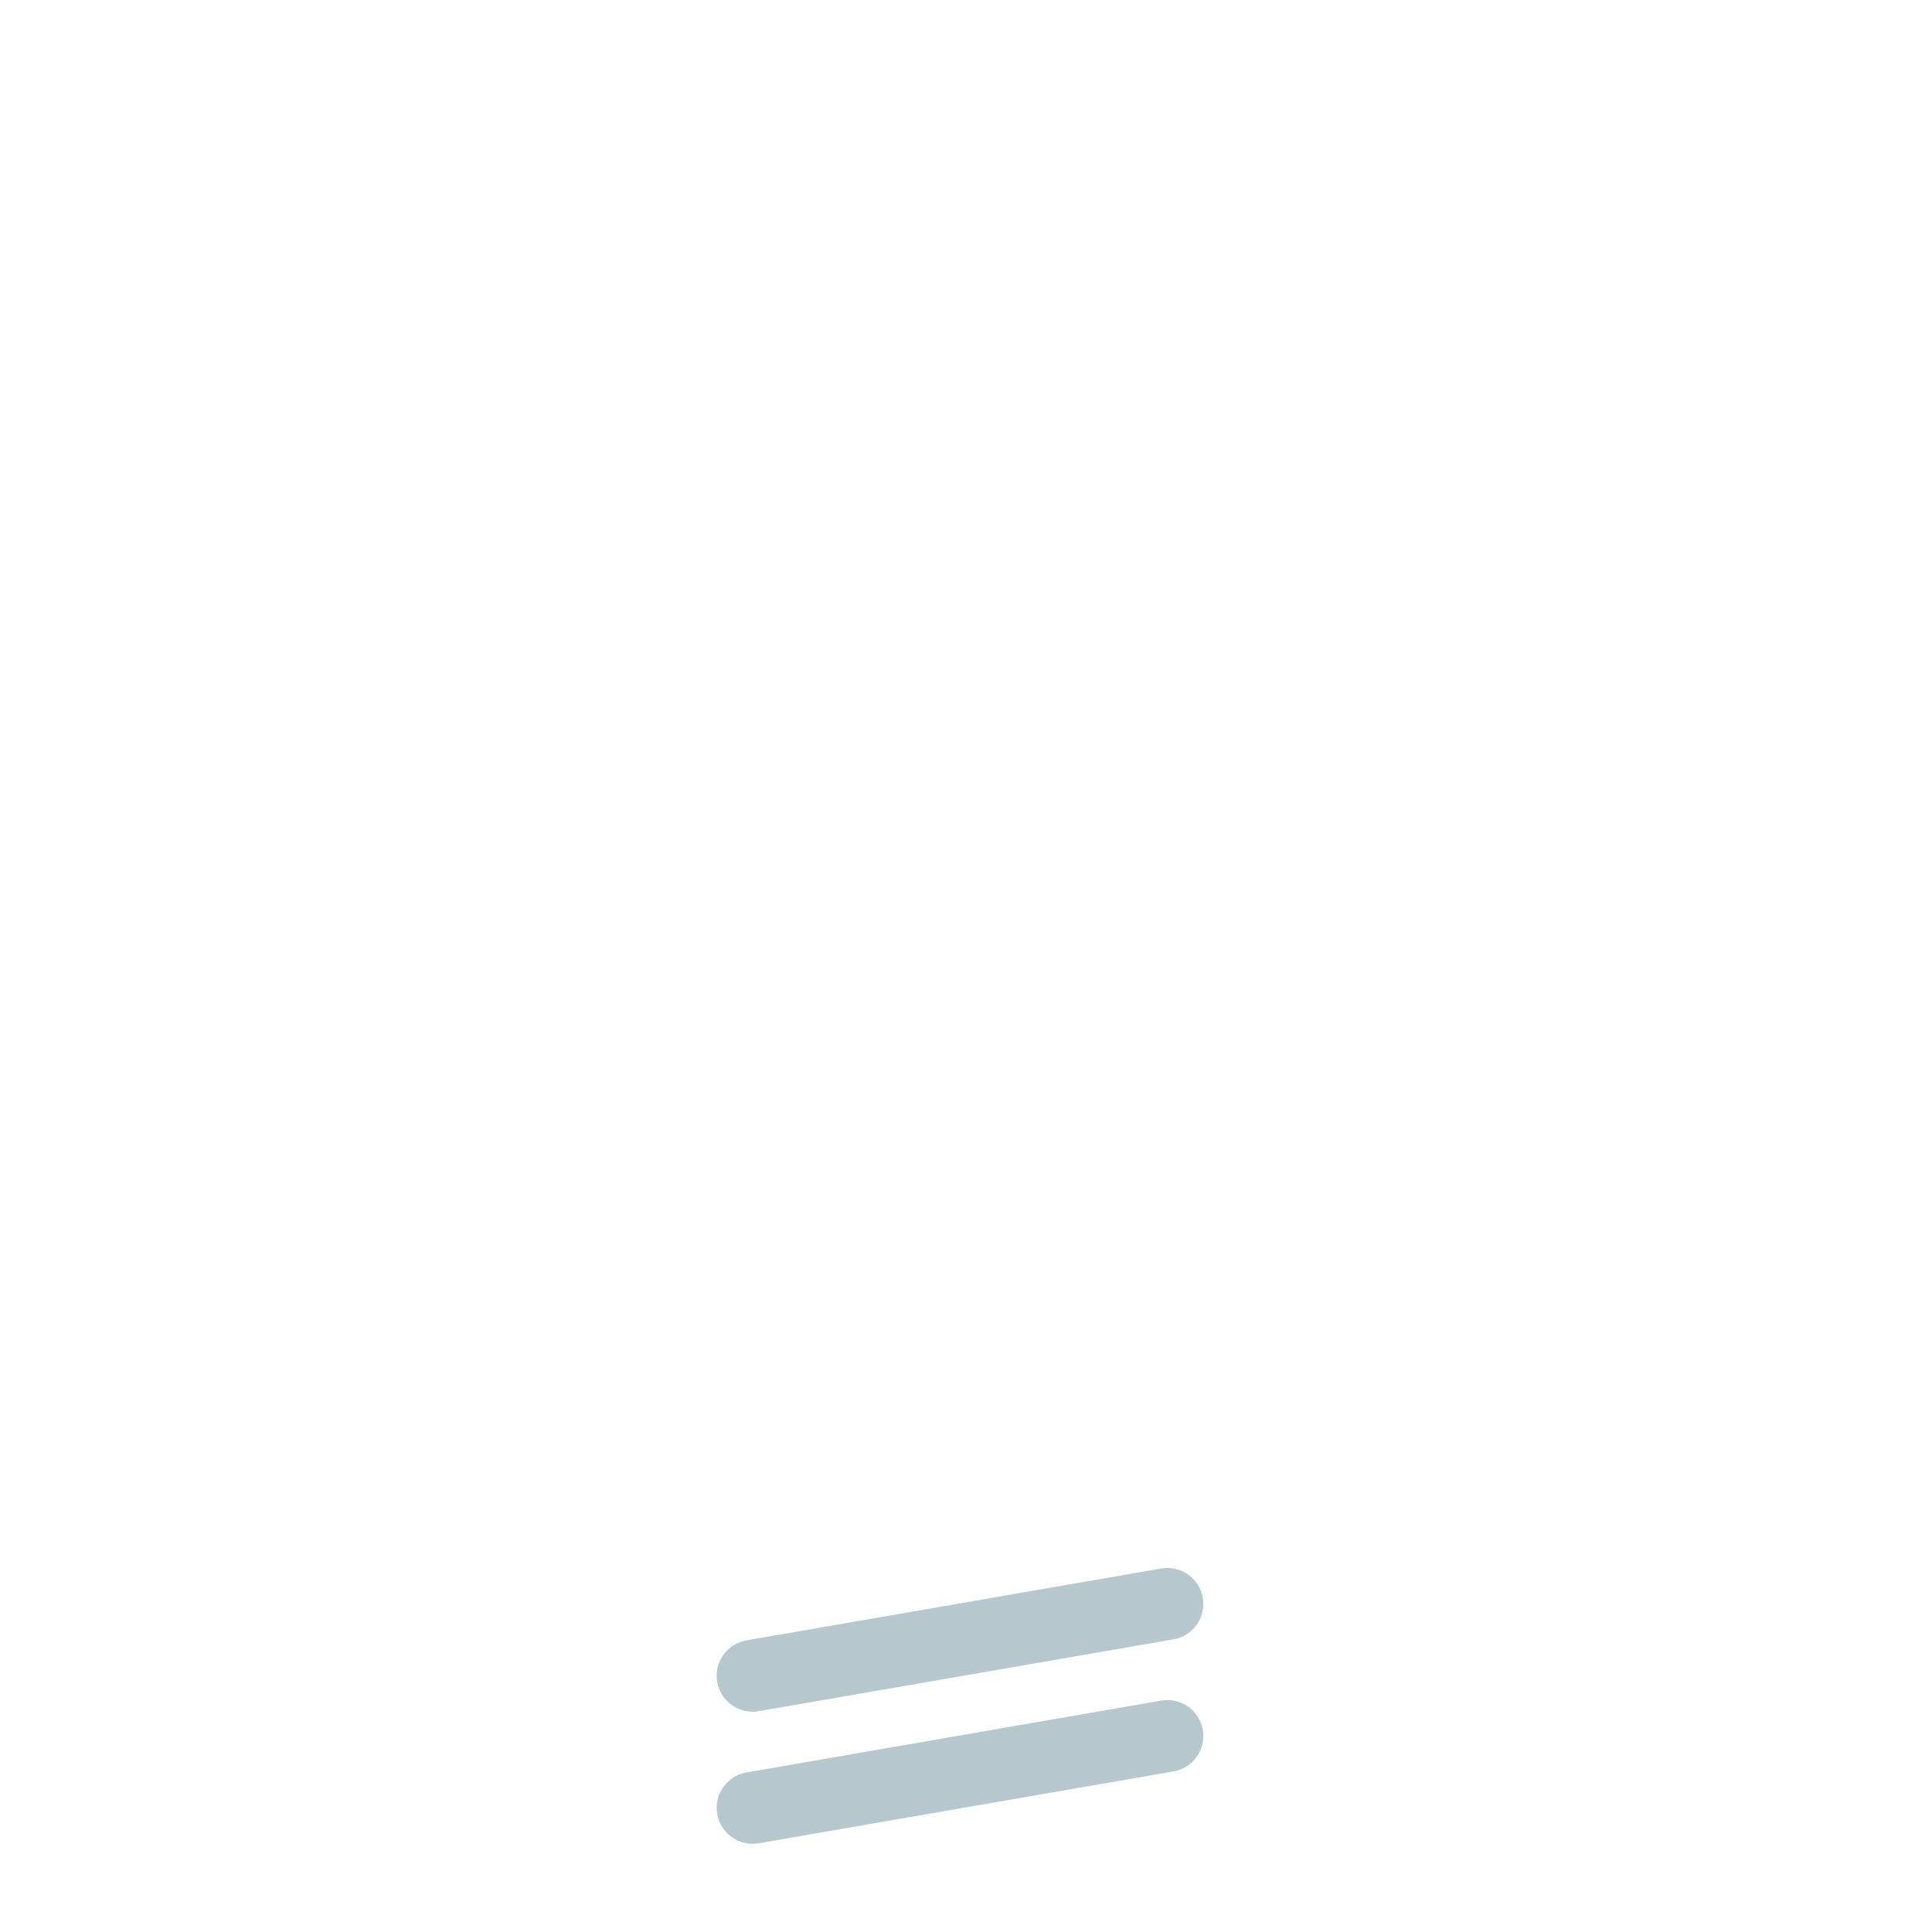
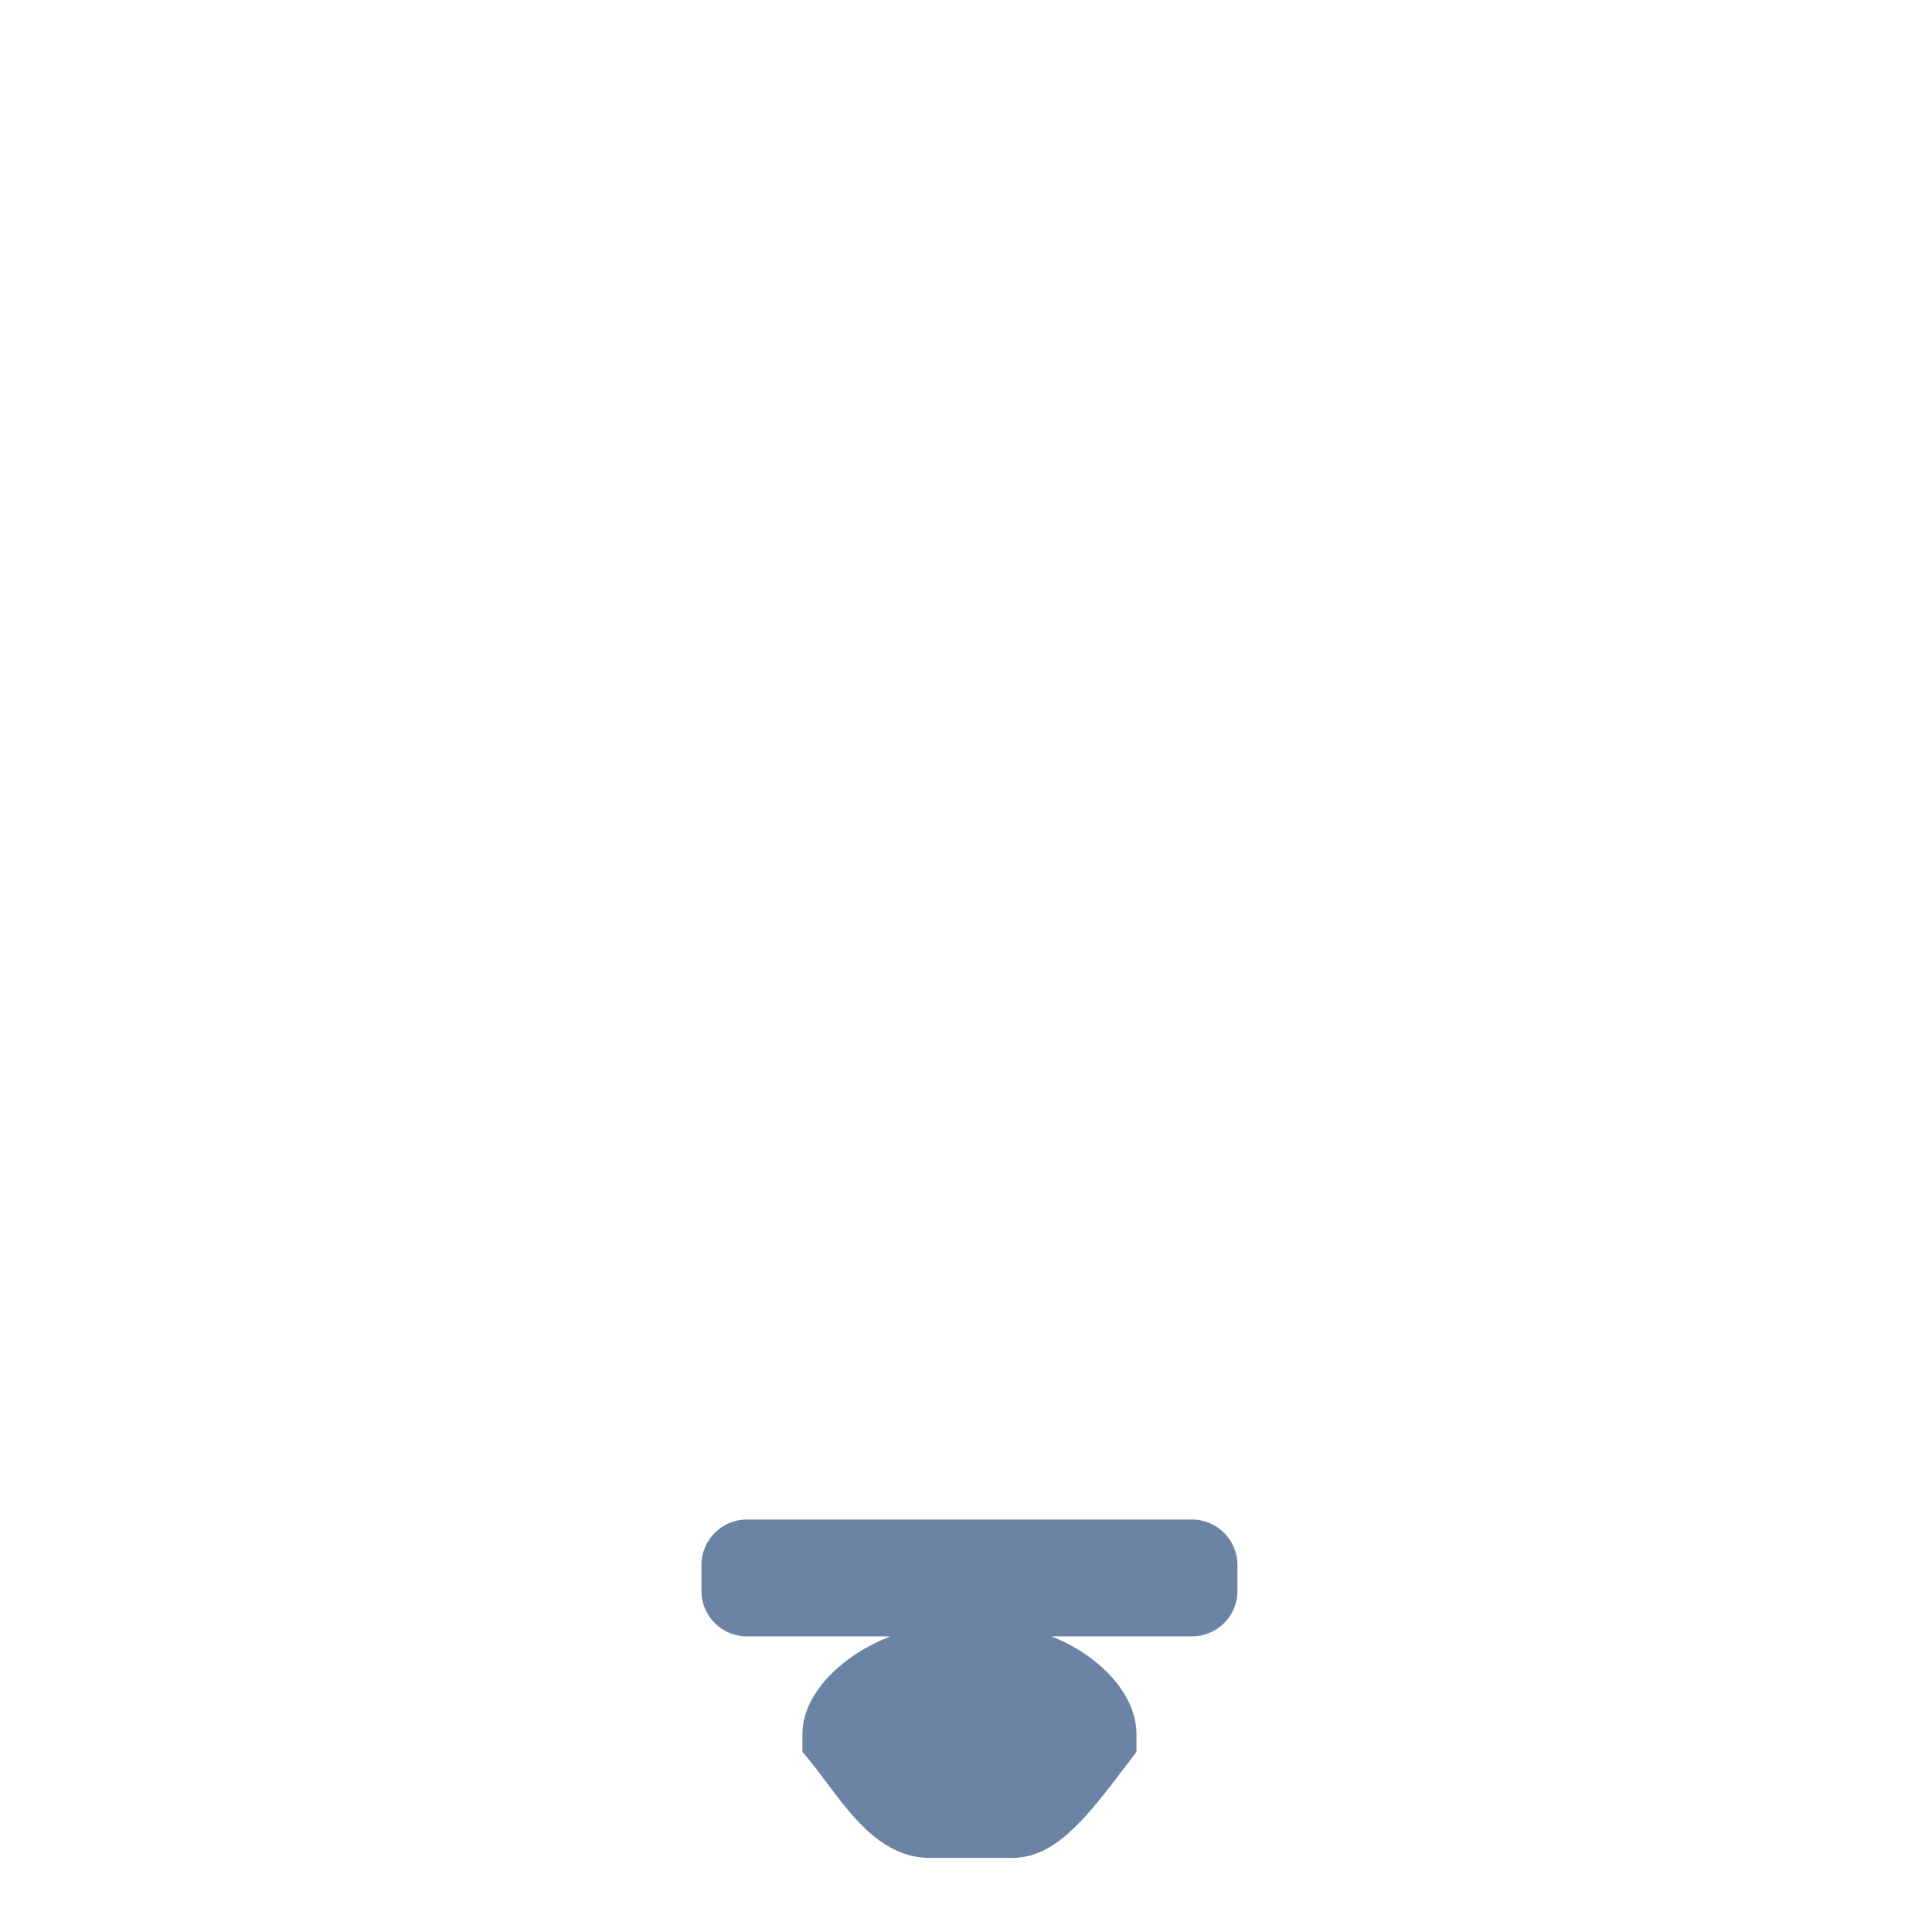
<svg xmlns="http://www.w3.org/2000/svg" version="1.1" x="0px" y="0px" viewBox="0 0 512 512" enable-background="new 0 0 512 512" xml:space="preserve">
  <g id="Layer_6">
-     <path fill="#B6C7CE" d="M199.442,488.626c-4.546,0-8.569-3.267-9.372-7.898c-0.898-5.183,2.575-10.111,7.757-11.009l109.918-19.045   c5.178-0.89,10.111,2.575,11.009,7.757c0.897,5.183-2.575,10.111-7.757,11.009l-109.919,19.045   C200.53,488.579,199.982,488.626,199.442,488.626z M201.079,453.481l109.919-19.045c5.182-0.897,8.654-5.826,7.757-11.009   c-0.897-5.182-5.831-8.647-11.009-7.757l-109.918,19.045c-5.182,0.897-8.655,5.826-7.757,11.009   c0.803,4.632,4.825,7.898,9.372,7.898C199.982,453.623,200.53,453.576,201.079,453.481z" />
+     <path fill="#6B83A5" d="M315.932,402.701H197.897c-6.6,0-12,5.4-12,12v6.957c0,6.6,5.4,12,12,12h38.122   c-11.367,4.229-23.369,14.285-23.369,25.946v4.68c9.123,10.254,17.619,28.081,33.802,28.081h21.89   c12.748,0,21.804-13.762,32.836-28.081v-4.68c0-11.661-11.451-21.717-22.548-25.946h37.302c6.6,0,12-5.4,12-12v-6.957   C327.932,408.101,322.532,402.701,315.932,402.701z" />
  </g>
  <g id="Layer_1">
</g>
</svg>
